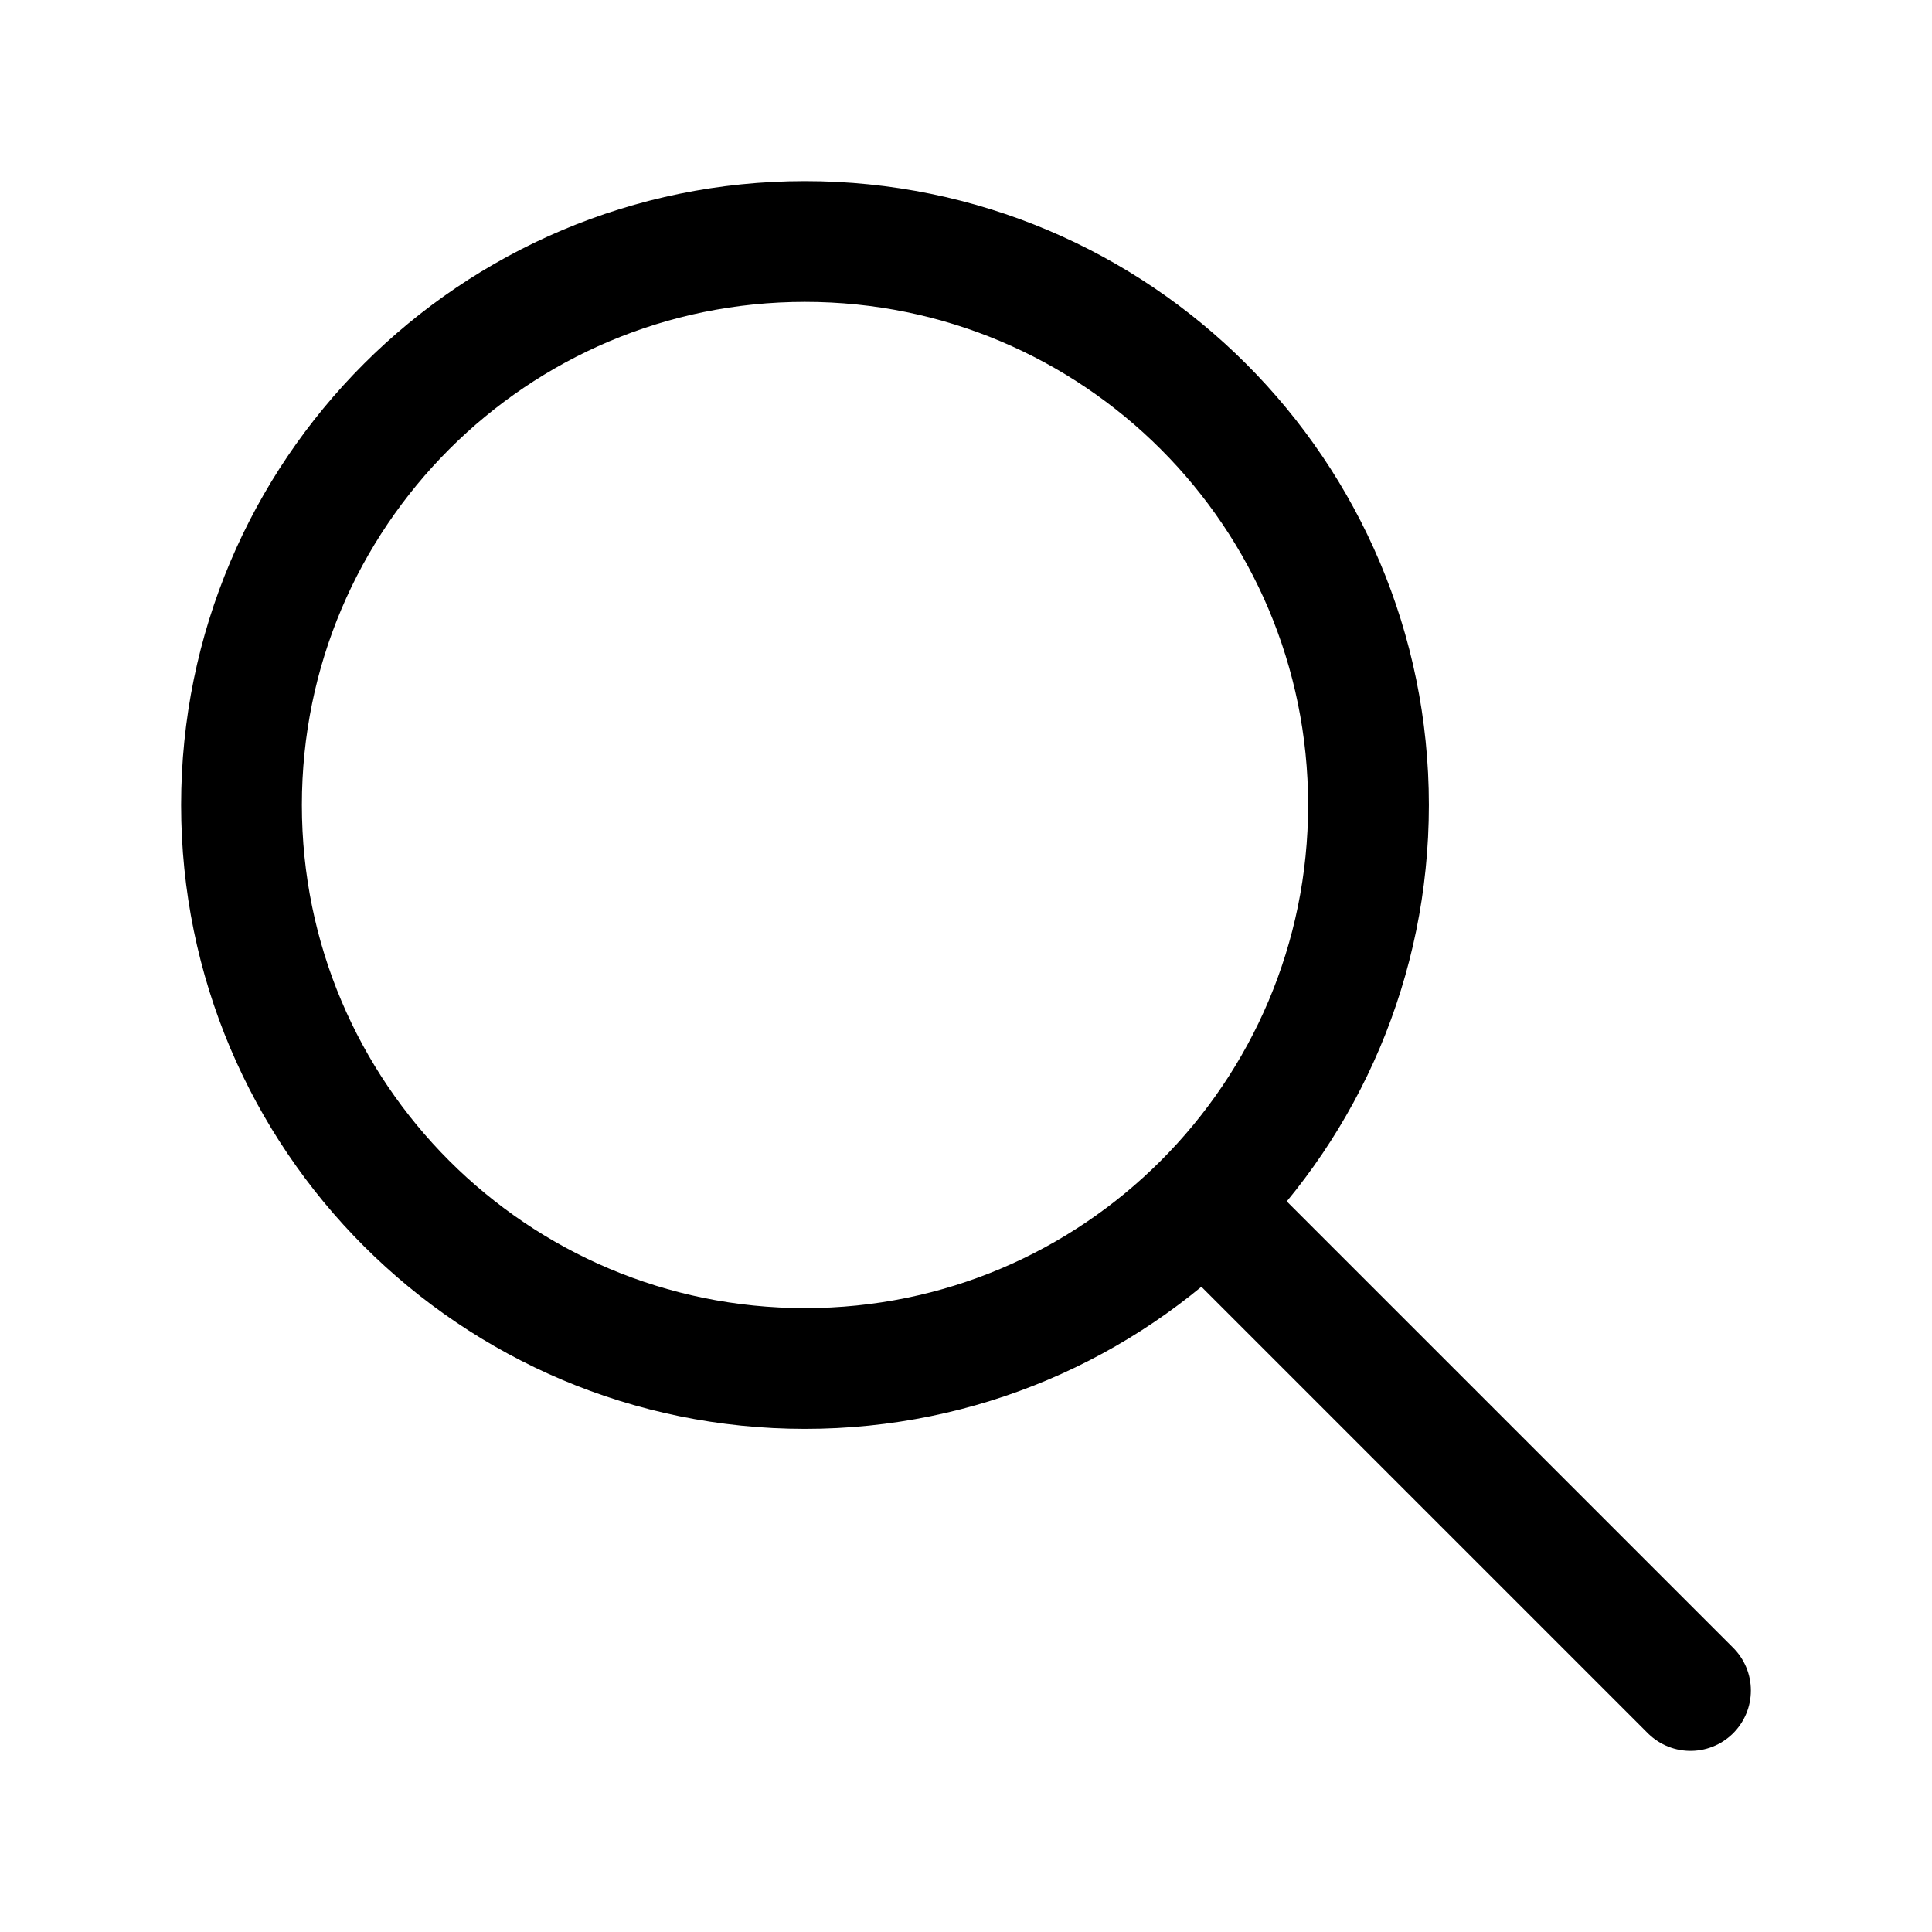
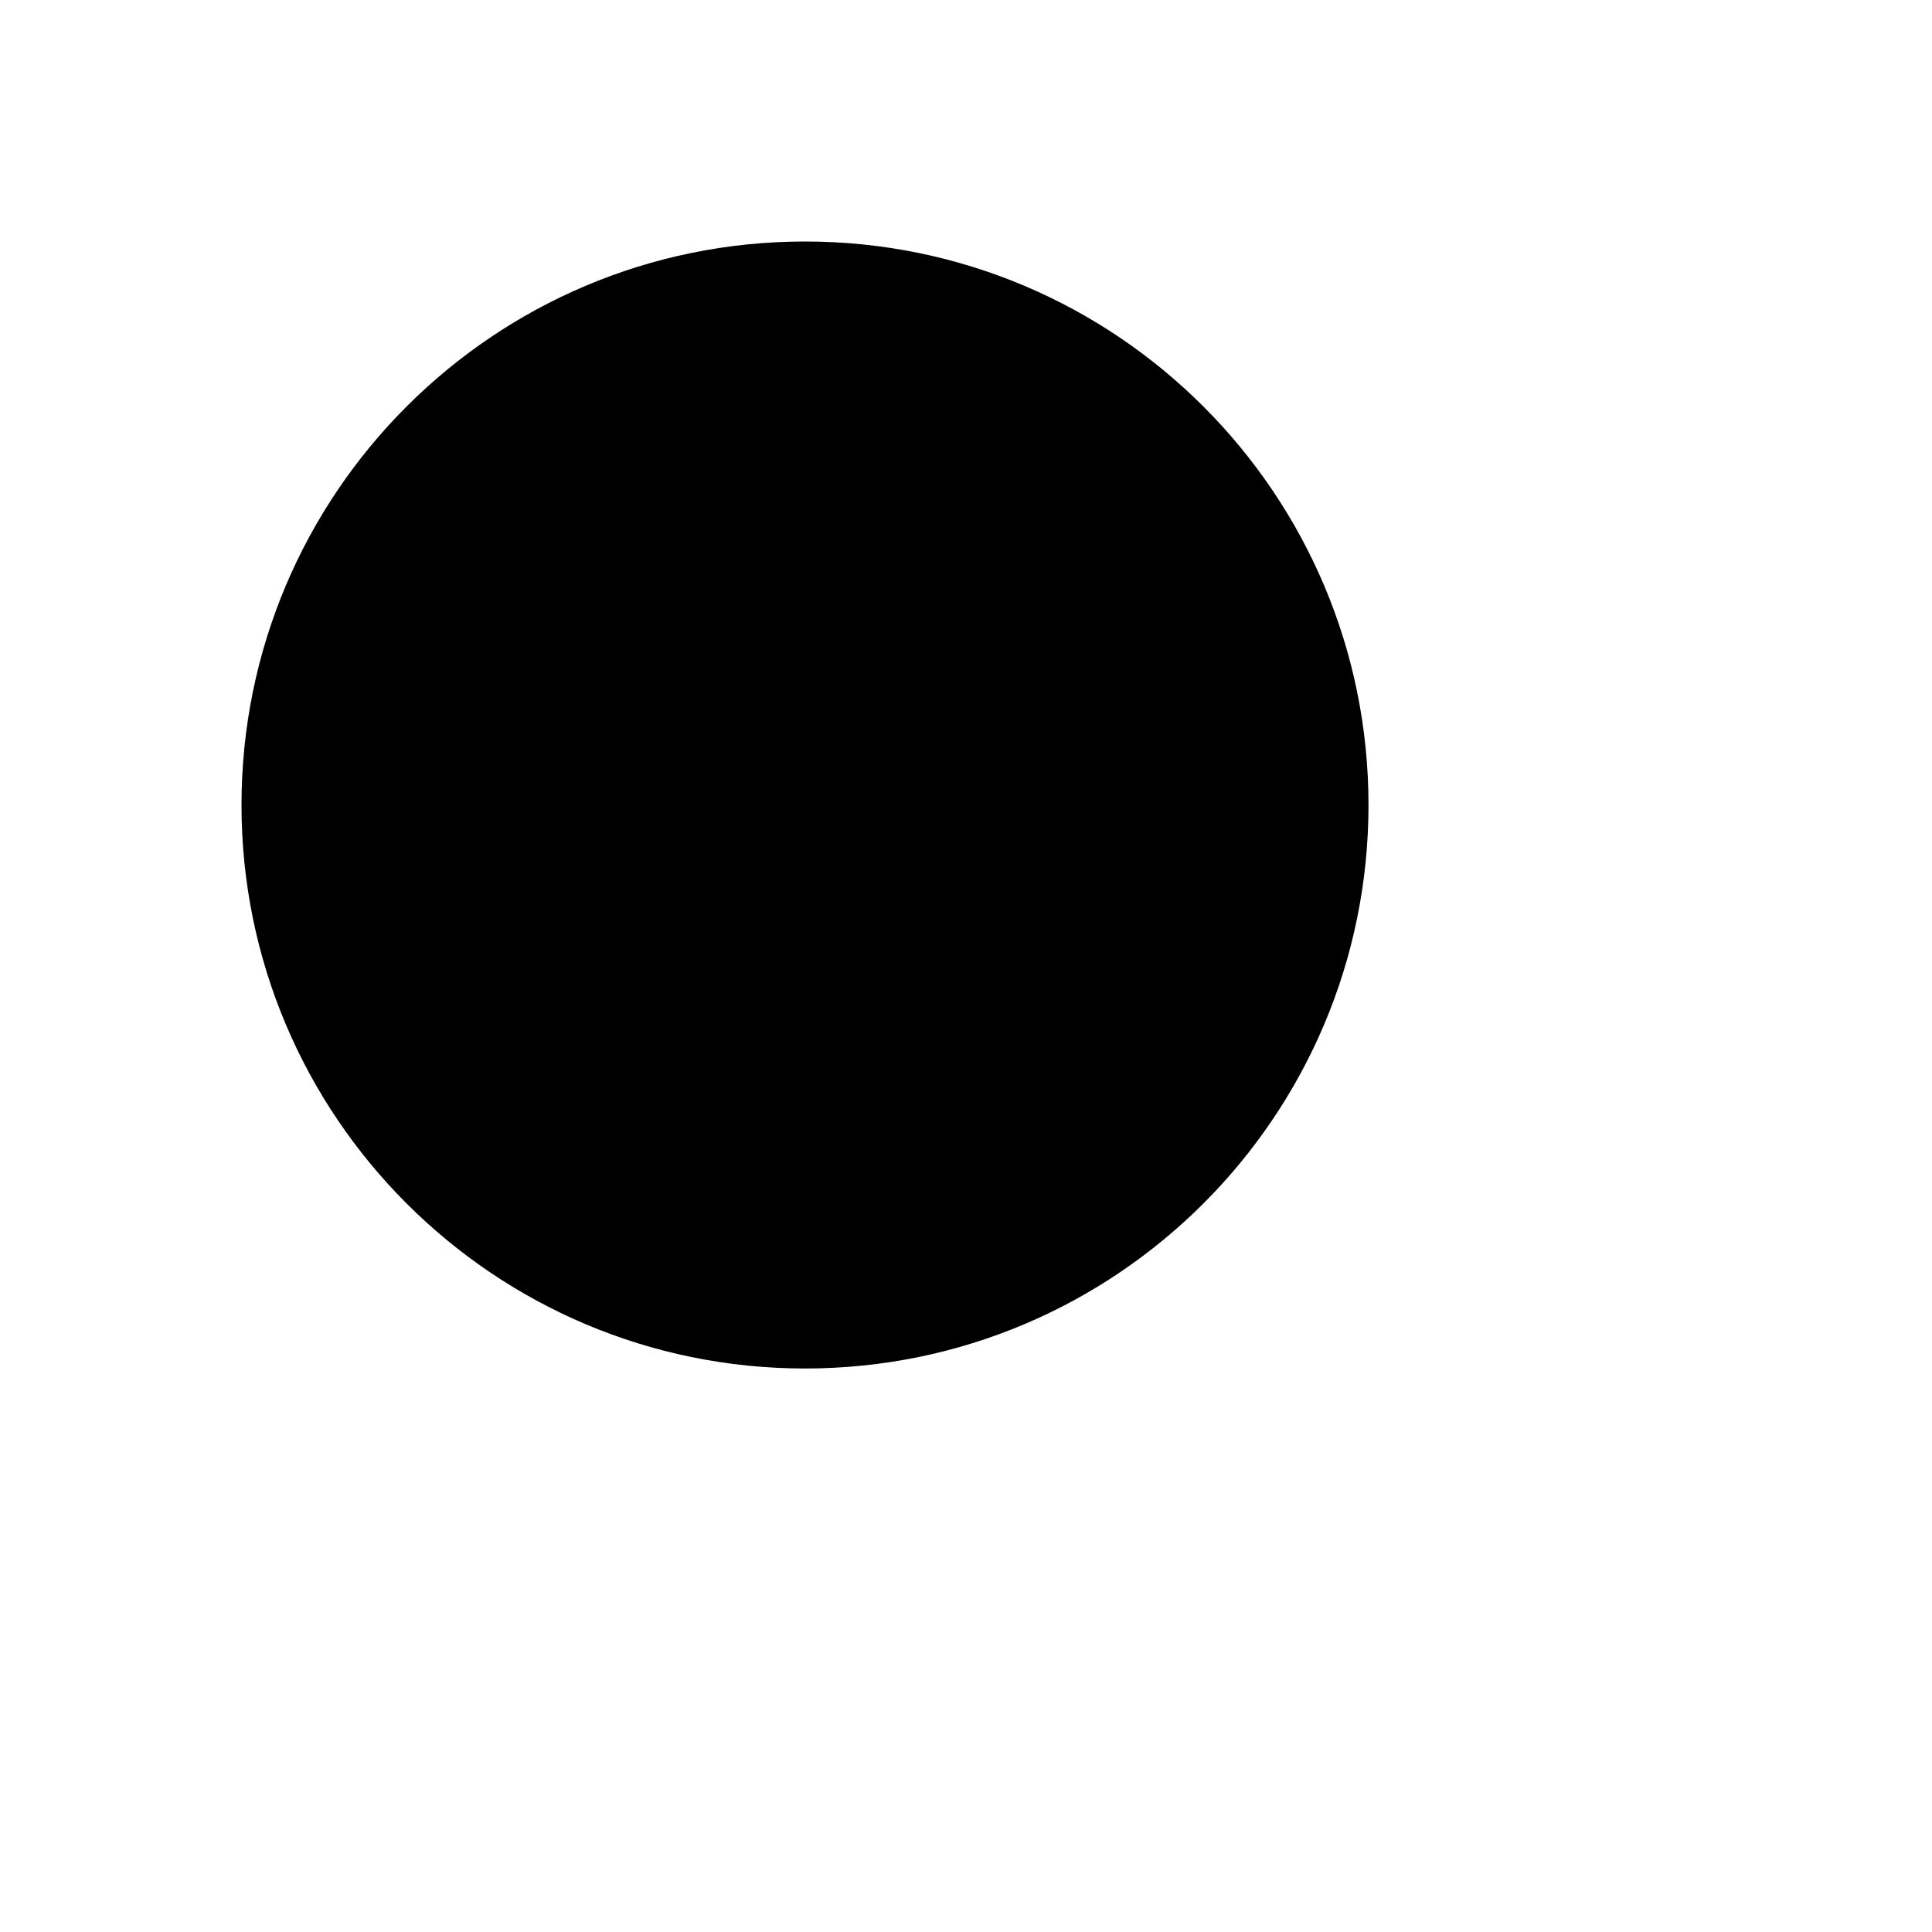
- <svg xmlns="http://www.w3.org/2000/svg" width="24" height="24" viewBox="0 0 24 24" fill="none">
-   <path d="M21 21L15 15M17 10C17 13.866 13.866 17 10 17C6.134 17 3 13.866 3 10C3 6.134 6.134 3 10 3C13.866 3 17 6.134 17 10Z" stroke="black" stroke-width="1.5" stroke-linecap="round" stroke-linejoin="round" />
+ <svg xmlns="http://www.w3.org/2000/svg" viewBox="0 0 24 24">
+   <path d="M21 21L15 15M17 10C17 13.866 13.866 17 10 17C6.134 17 3 13.866 3 10C3 6.134 6.134 3 10 3C13.866 3 17 6.134 17 10Z" stroke-width="1.5" stroke-linecap="round" stroke-linejoin="round" />
</svg>
